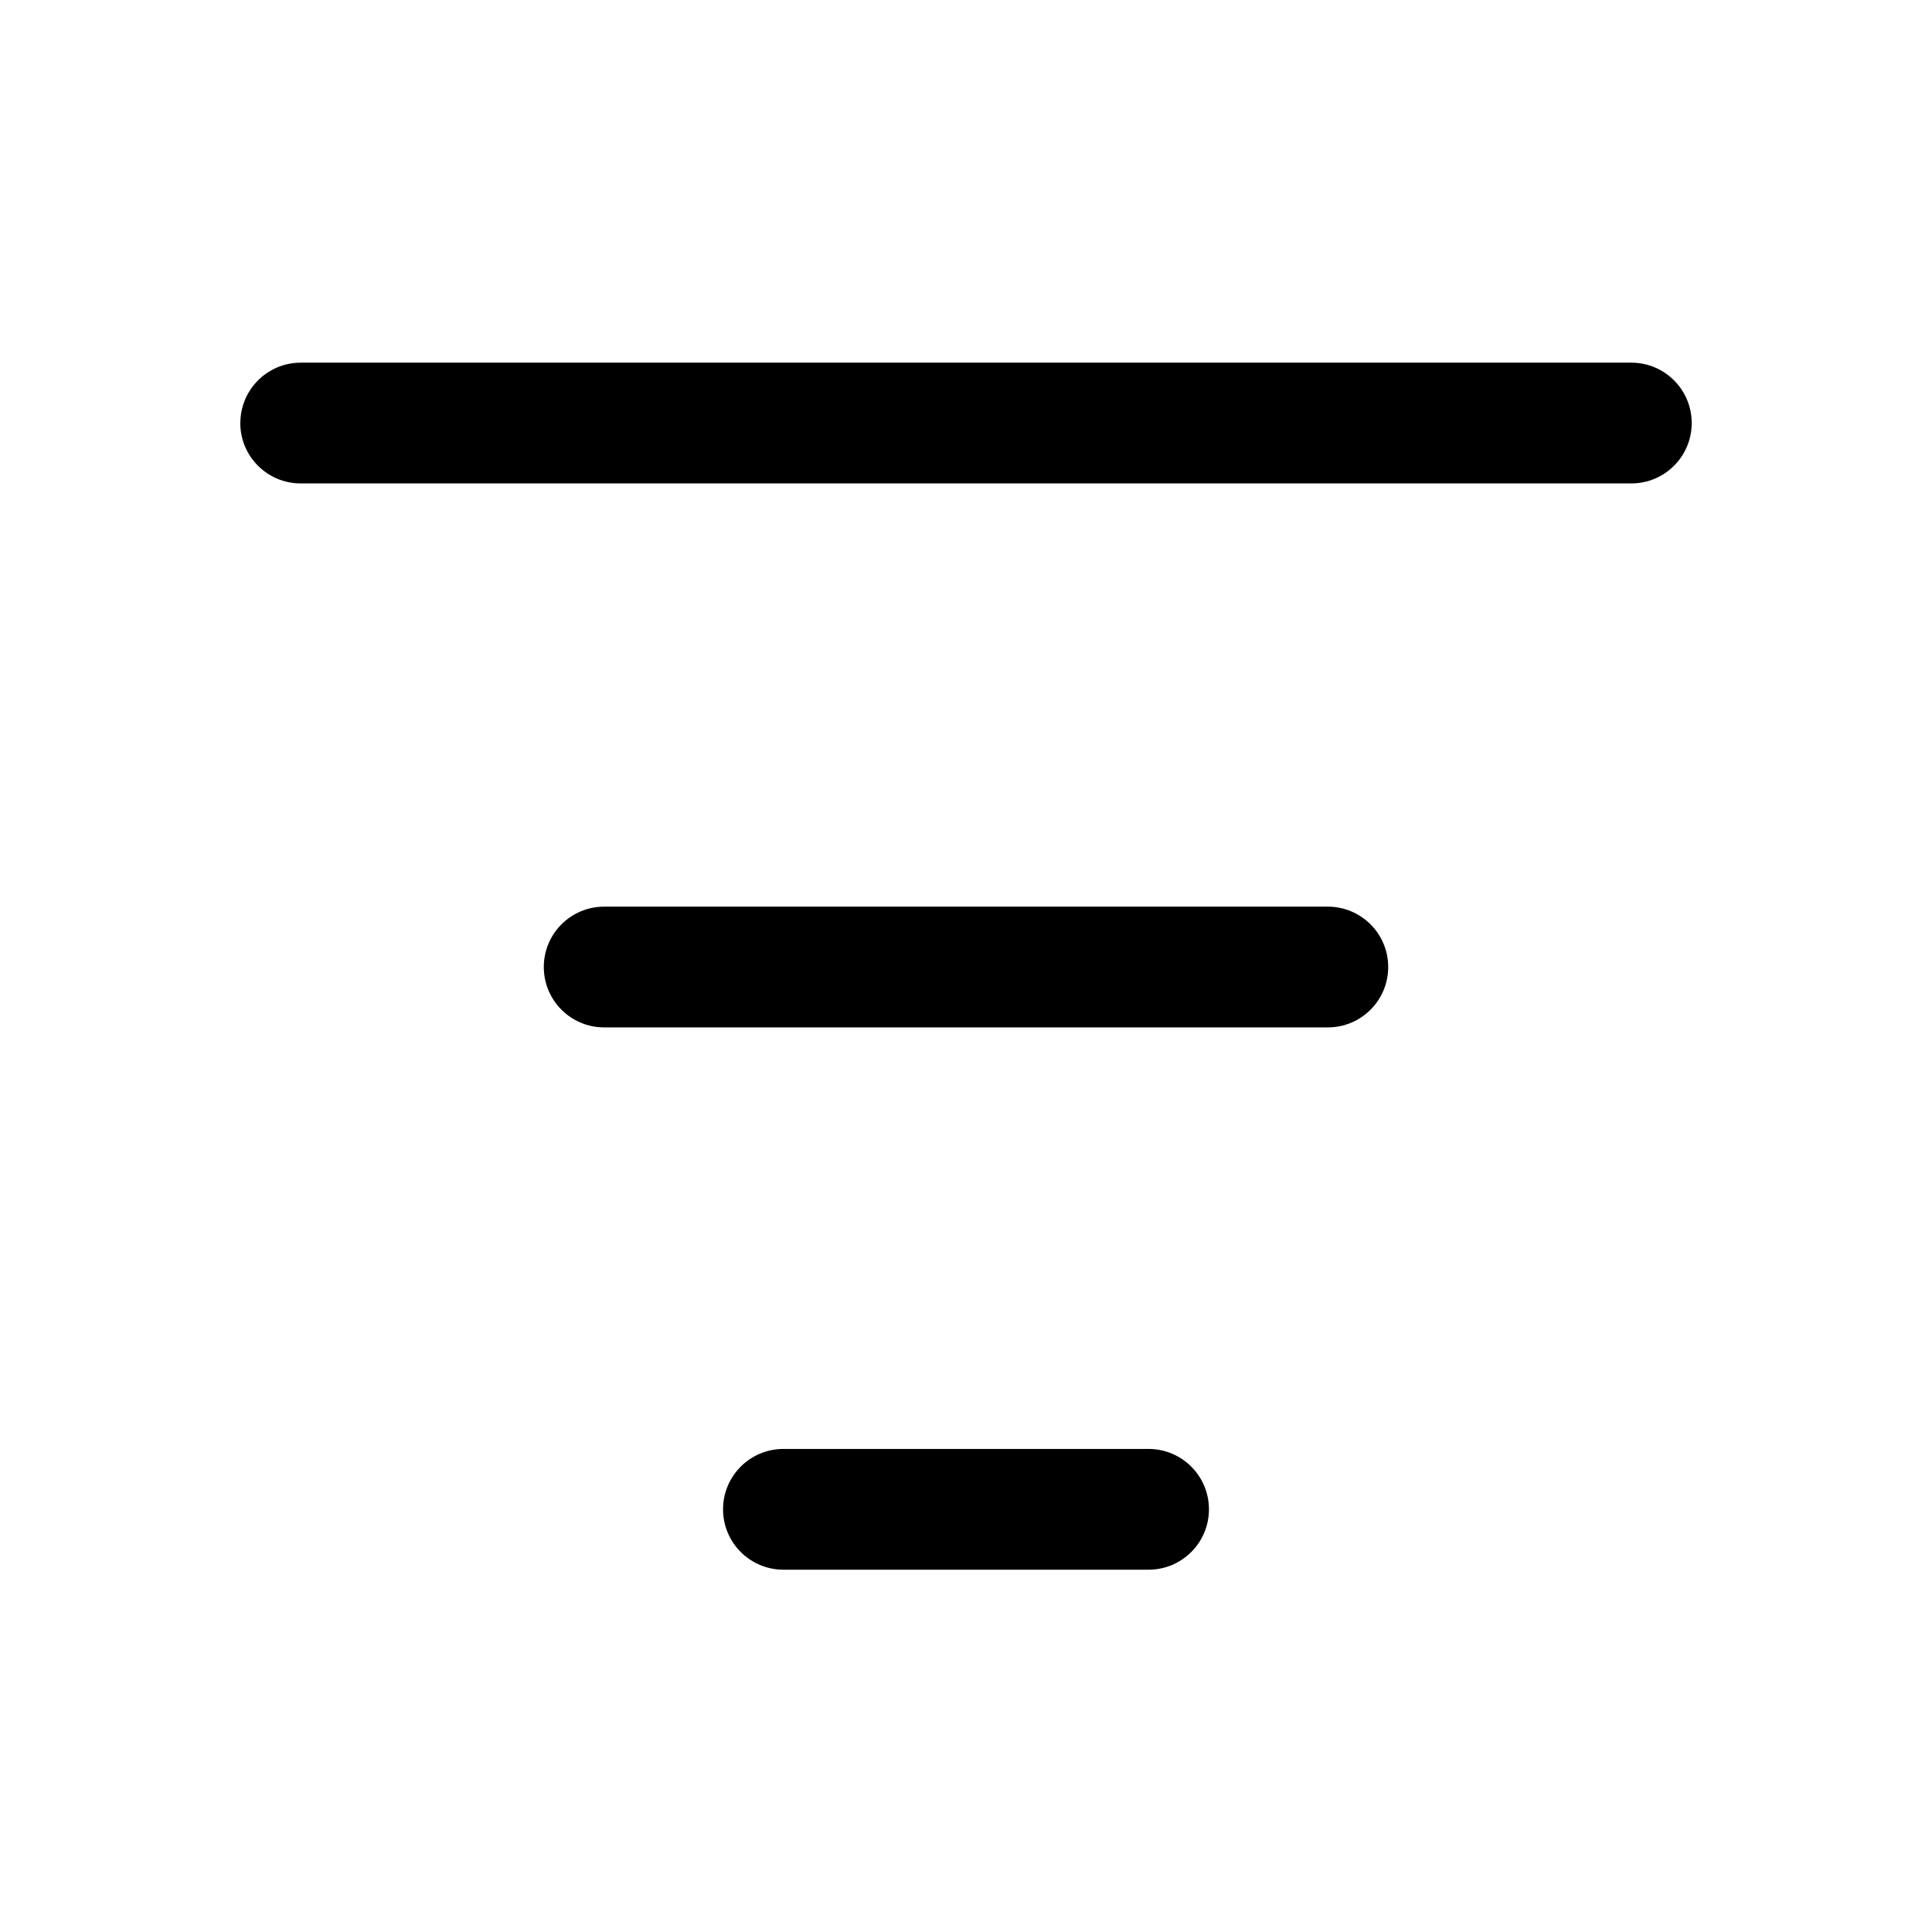
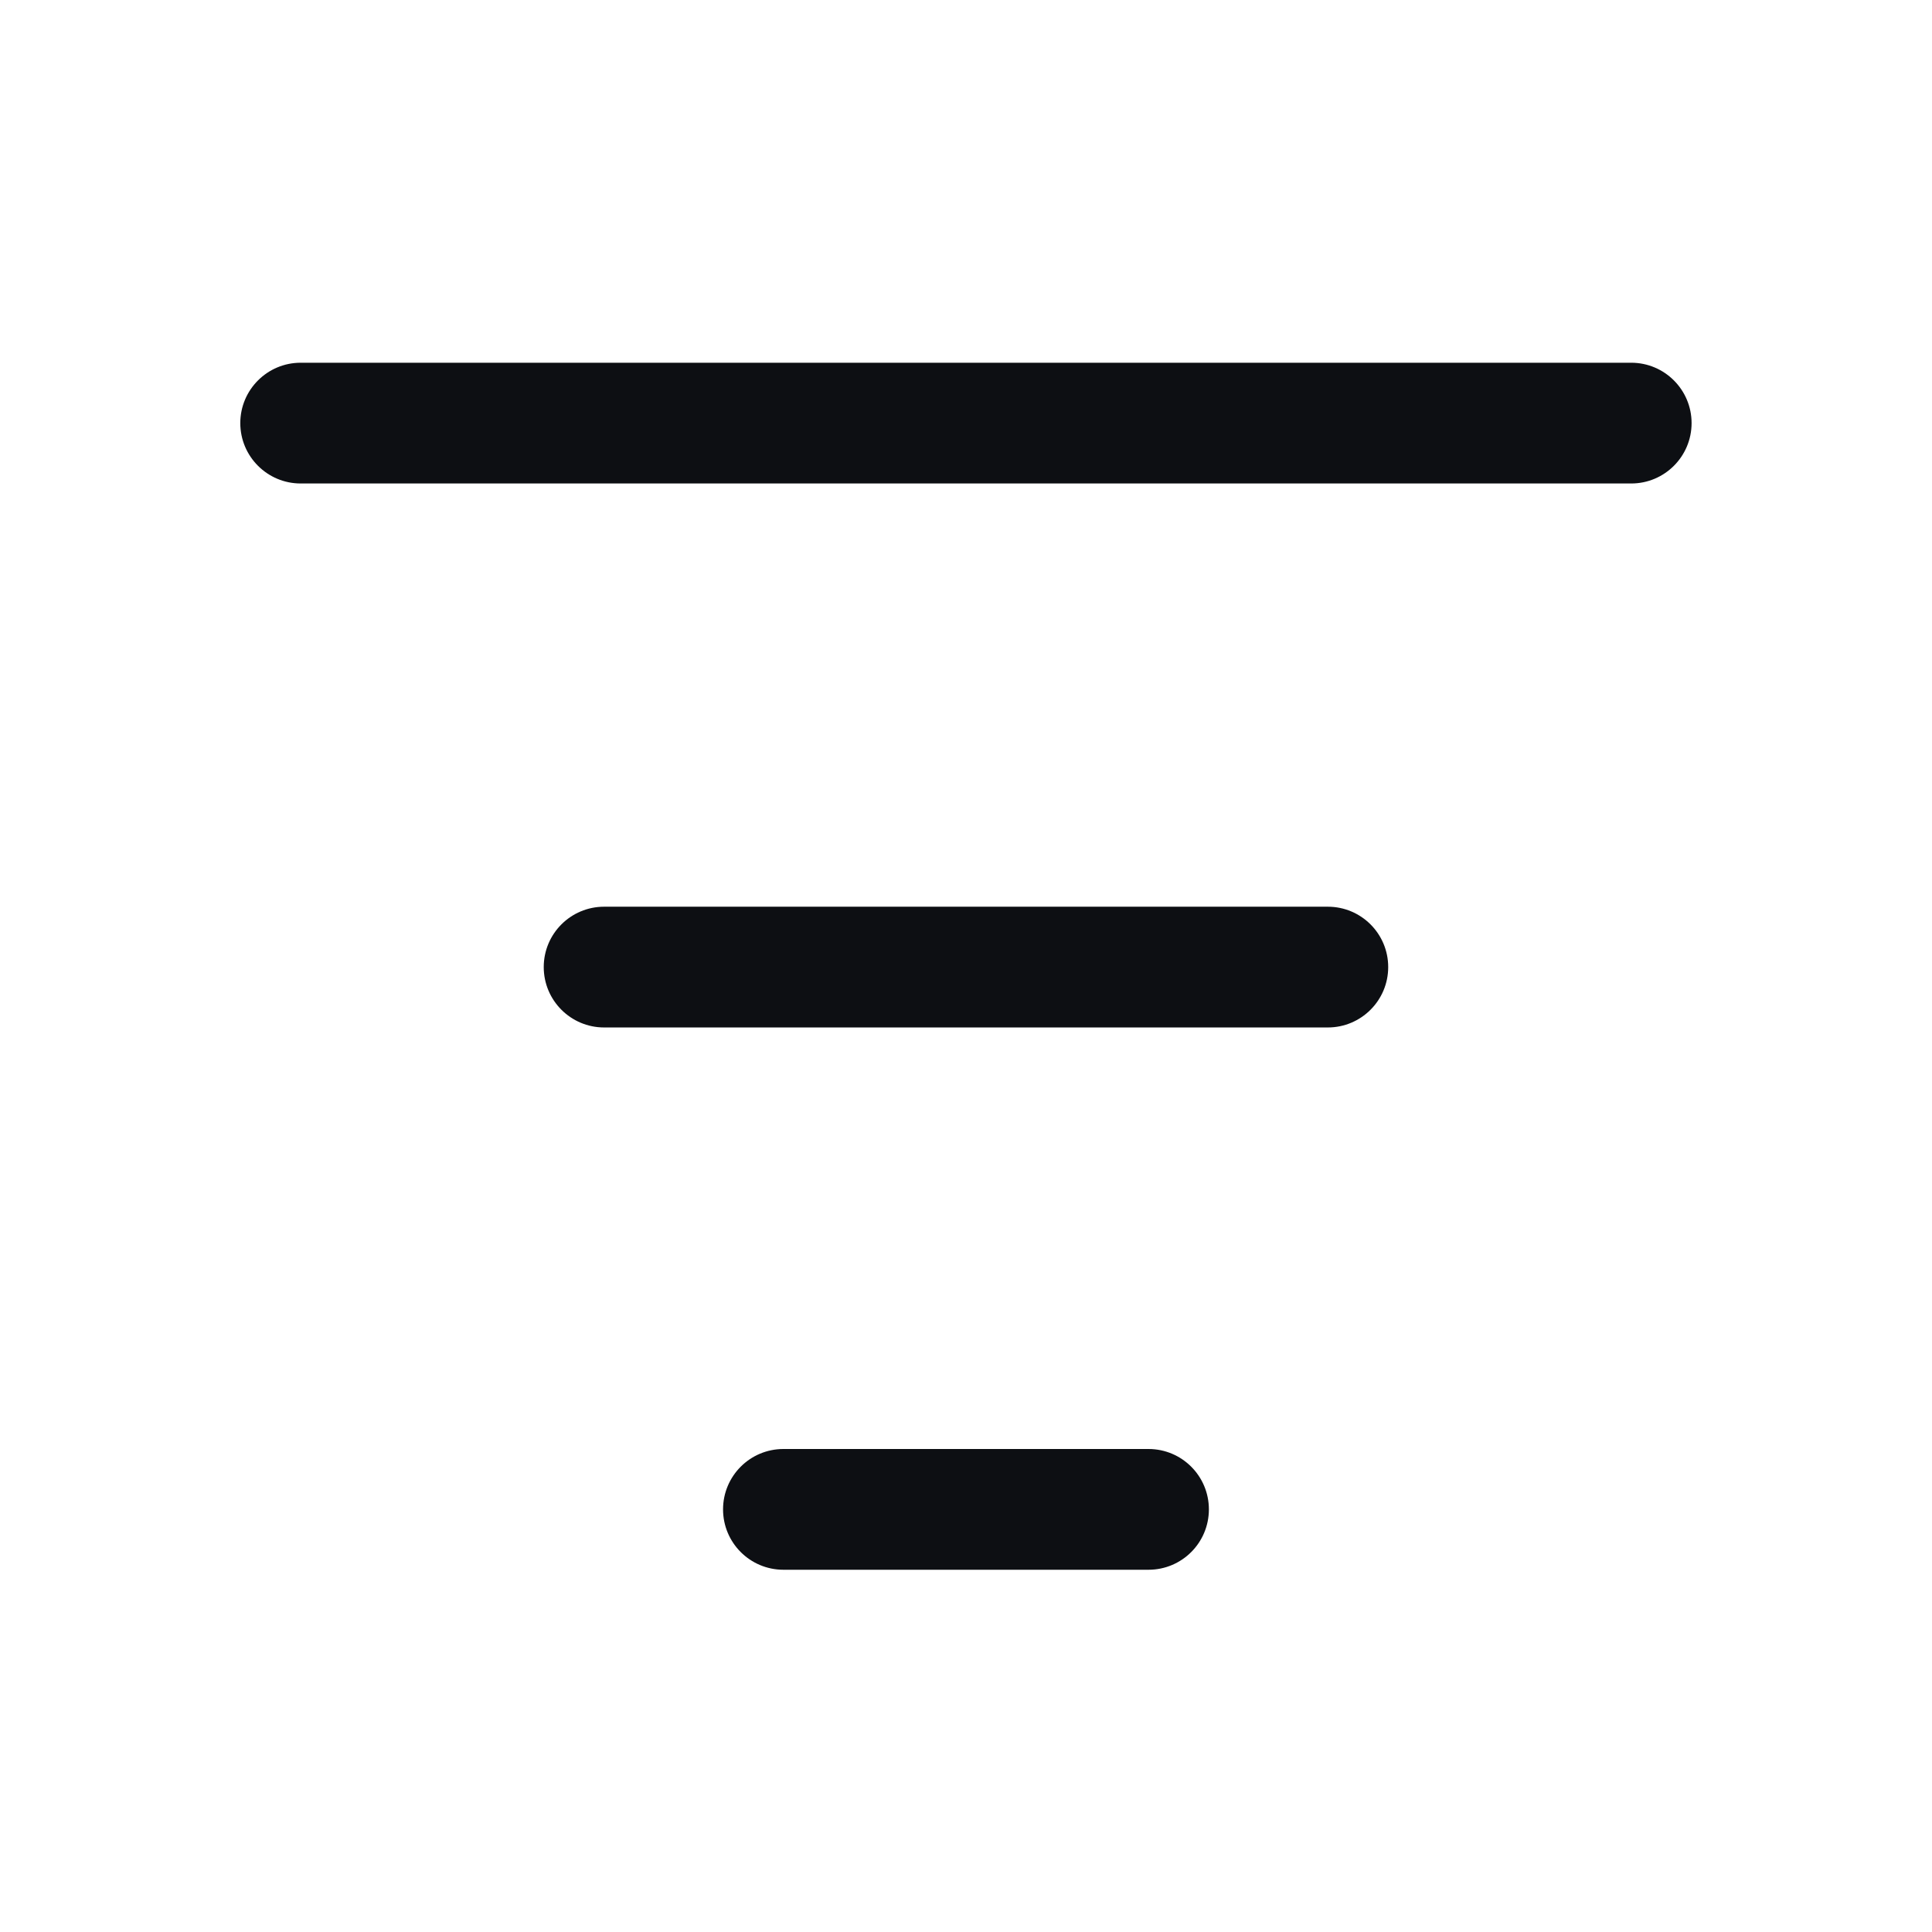
- <svg xmlns="http://www.w3.org/2000/svg" fill="none" viewBox="0 0 32 32">
-   <path fill-rule="evenodd" clip-rule="evenodd" d="M3.981 7.007a1 1 0 0 1 1-1H27.02a1 1 0 1 1 0 2H4.98a1 1 0 0 1-1-1ZM9.007 16.017a1 1 0 0 1 1-1h11.986a1 1 0 0 1 0 2H10.007a1 1 0 0 1-1-1ZM11.976 24.999a1 1 0 0 1 1-1h6.048a1 1 0 1 1 0 2h-6.048a1 1 0 0 1-1-1Z" fill="currentColor" />
+ <svg xmlns="http://www.w3.org/2000/svg" width="32" height="32" viewBox="0 0 32 32" fill="none">
+   <path fill-rule="evenodd" clip-rule="evenodd" d="M3.98 7.008C3.98 6.456 4.428 6.008 4.98 6.008H27.018C27.57 6.008 28.018 6.456 28.018 7.008C28.018 7.56 27.57 8.008 27.018 8.008H4.98C4.428 8.008 3.98 7.56 3.98 7.008Z" fill="#0D0F13" />
+   <path fill-rule="evenodd" clip-rule="evenodd" d="M9.006 16.018C9.006 15.465 9.454 15.018 10.006 15.018H21.993C22.545 15.018 22.993 15.465 22.993 16.018C22.993 16.57 22.545 17.018 21.993 17.018H10.006C9.454 17.018 9.006 16.57 9.006 16.018Z" fill="#0D0F13" />
+   <path fill-rule="evenodd" clip-rule="evenodd" d="M11.976 25C11.976 24.448 12.423 24 12.976 24H19.023C19.576 24 20.023 24.448 20.023 25C20.023 25.552 19.576 26 19.023 26H12.976C12.423 26 11.976 25.552 11.976 25Z" fill="#0D0F13" />
</svg>
